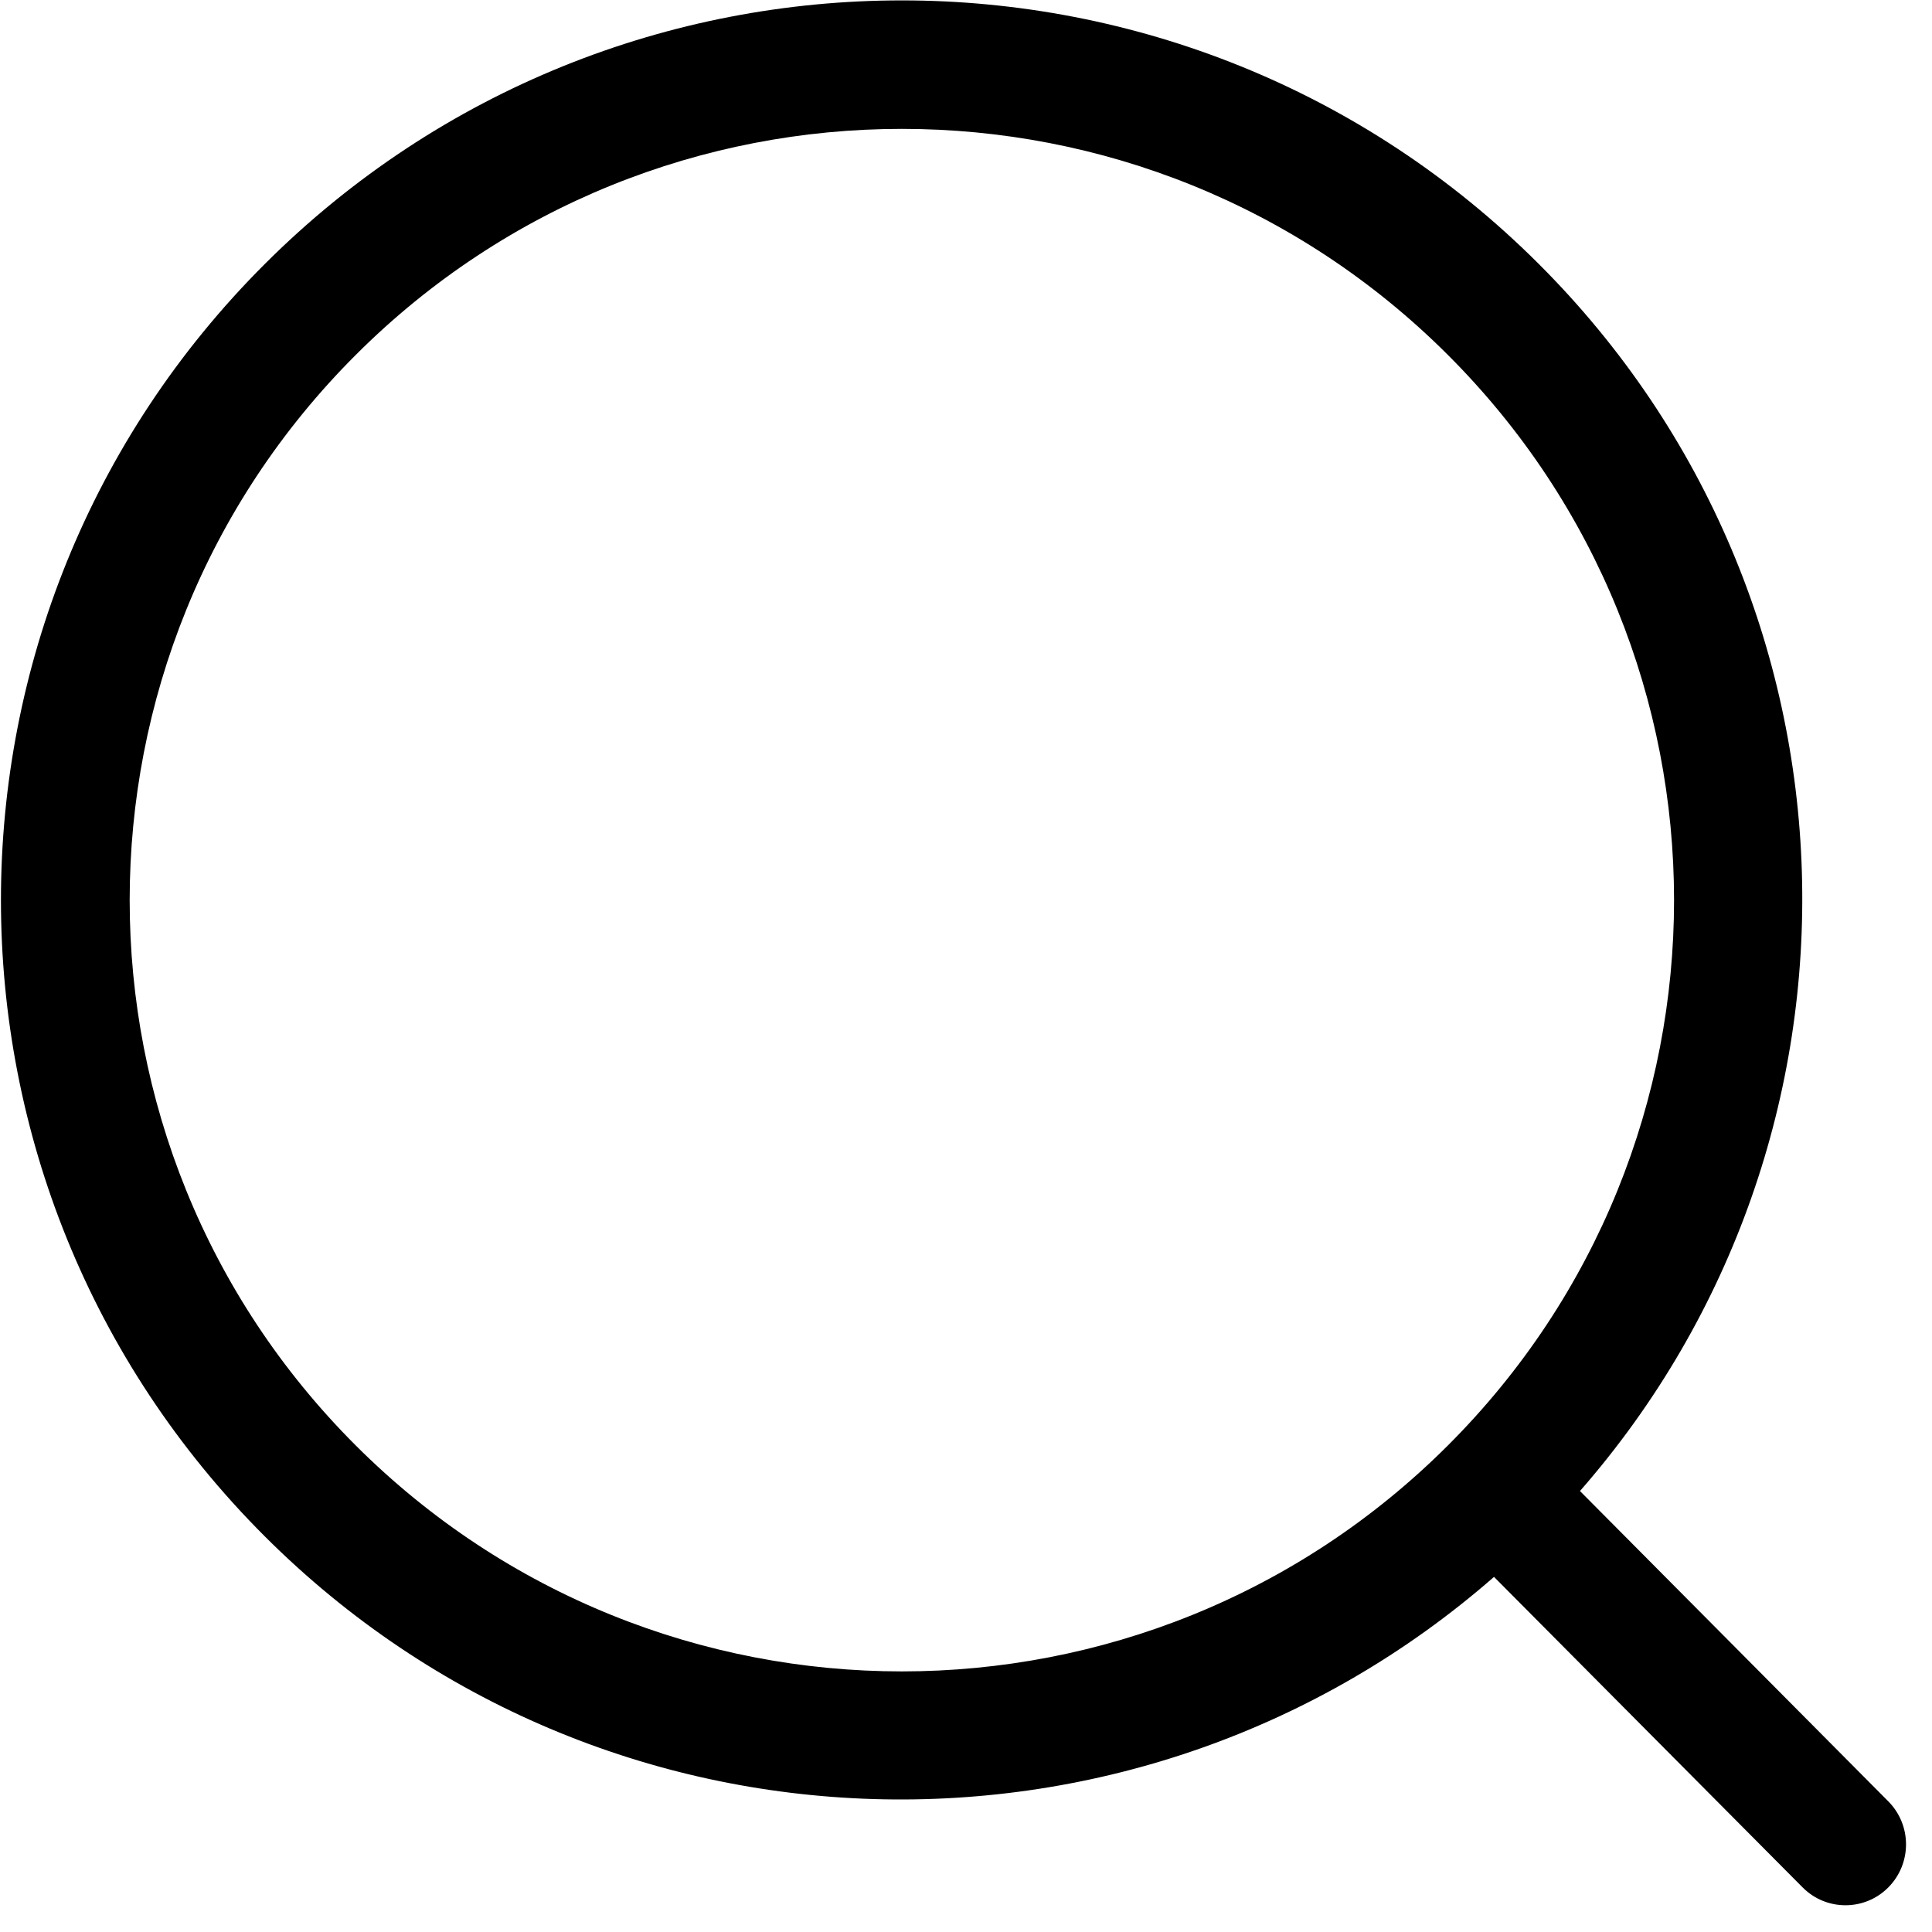
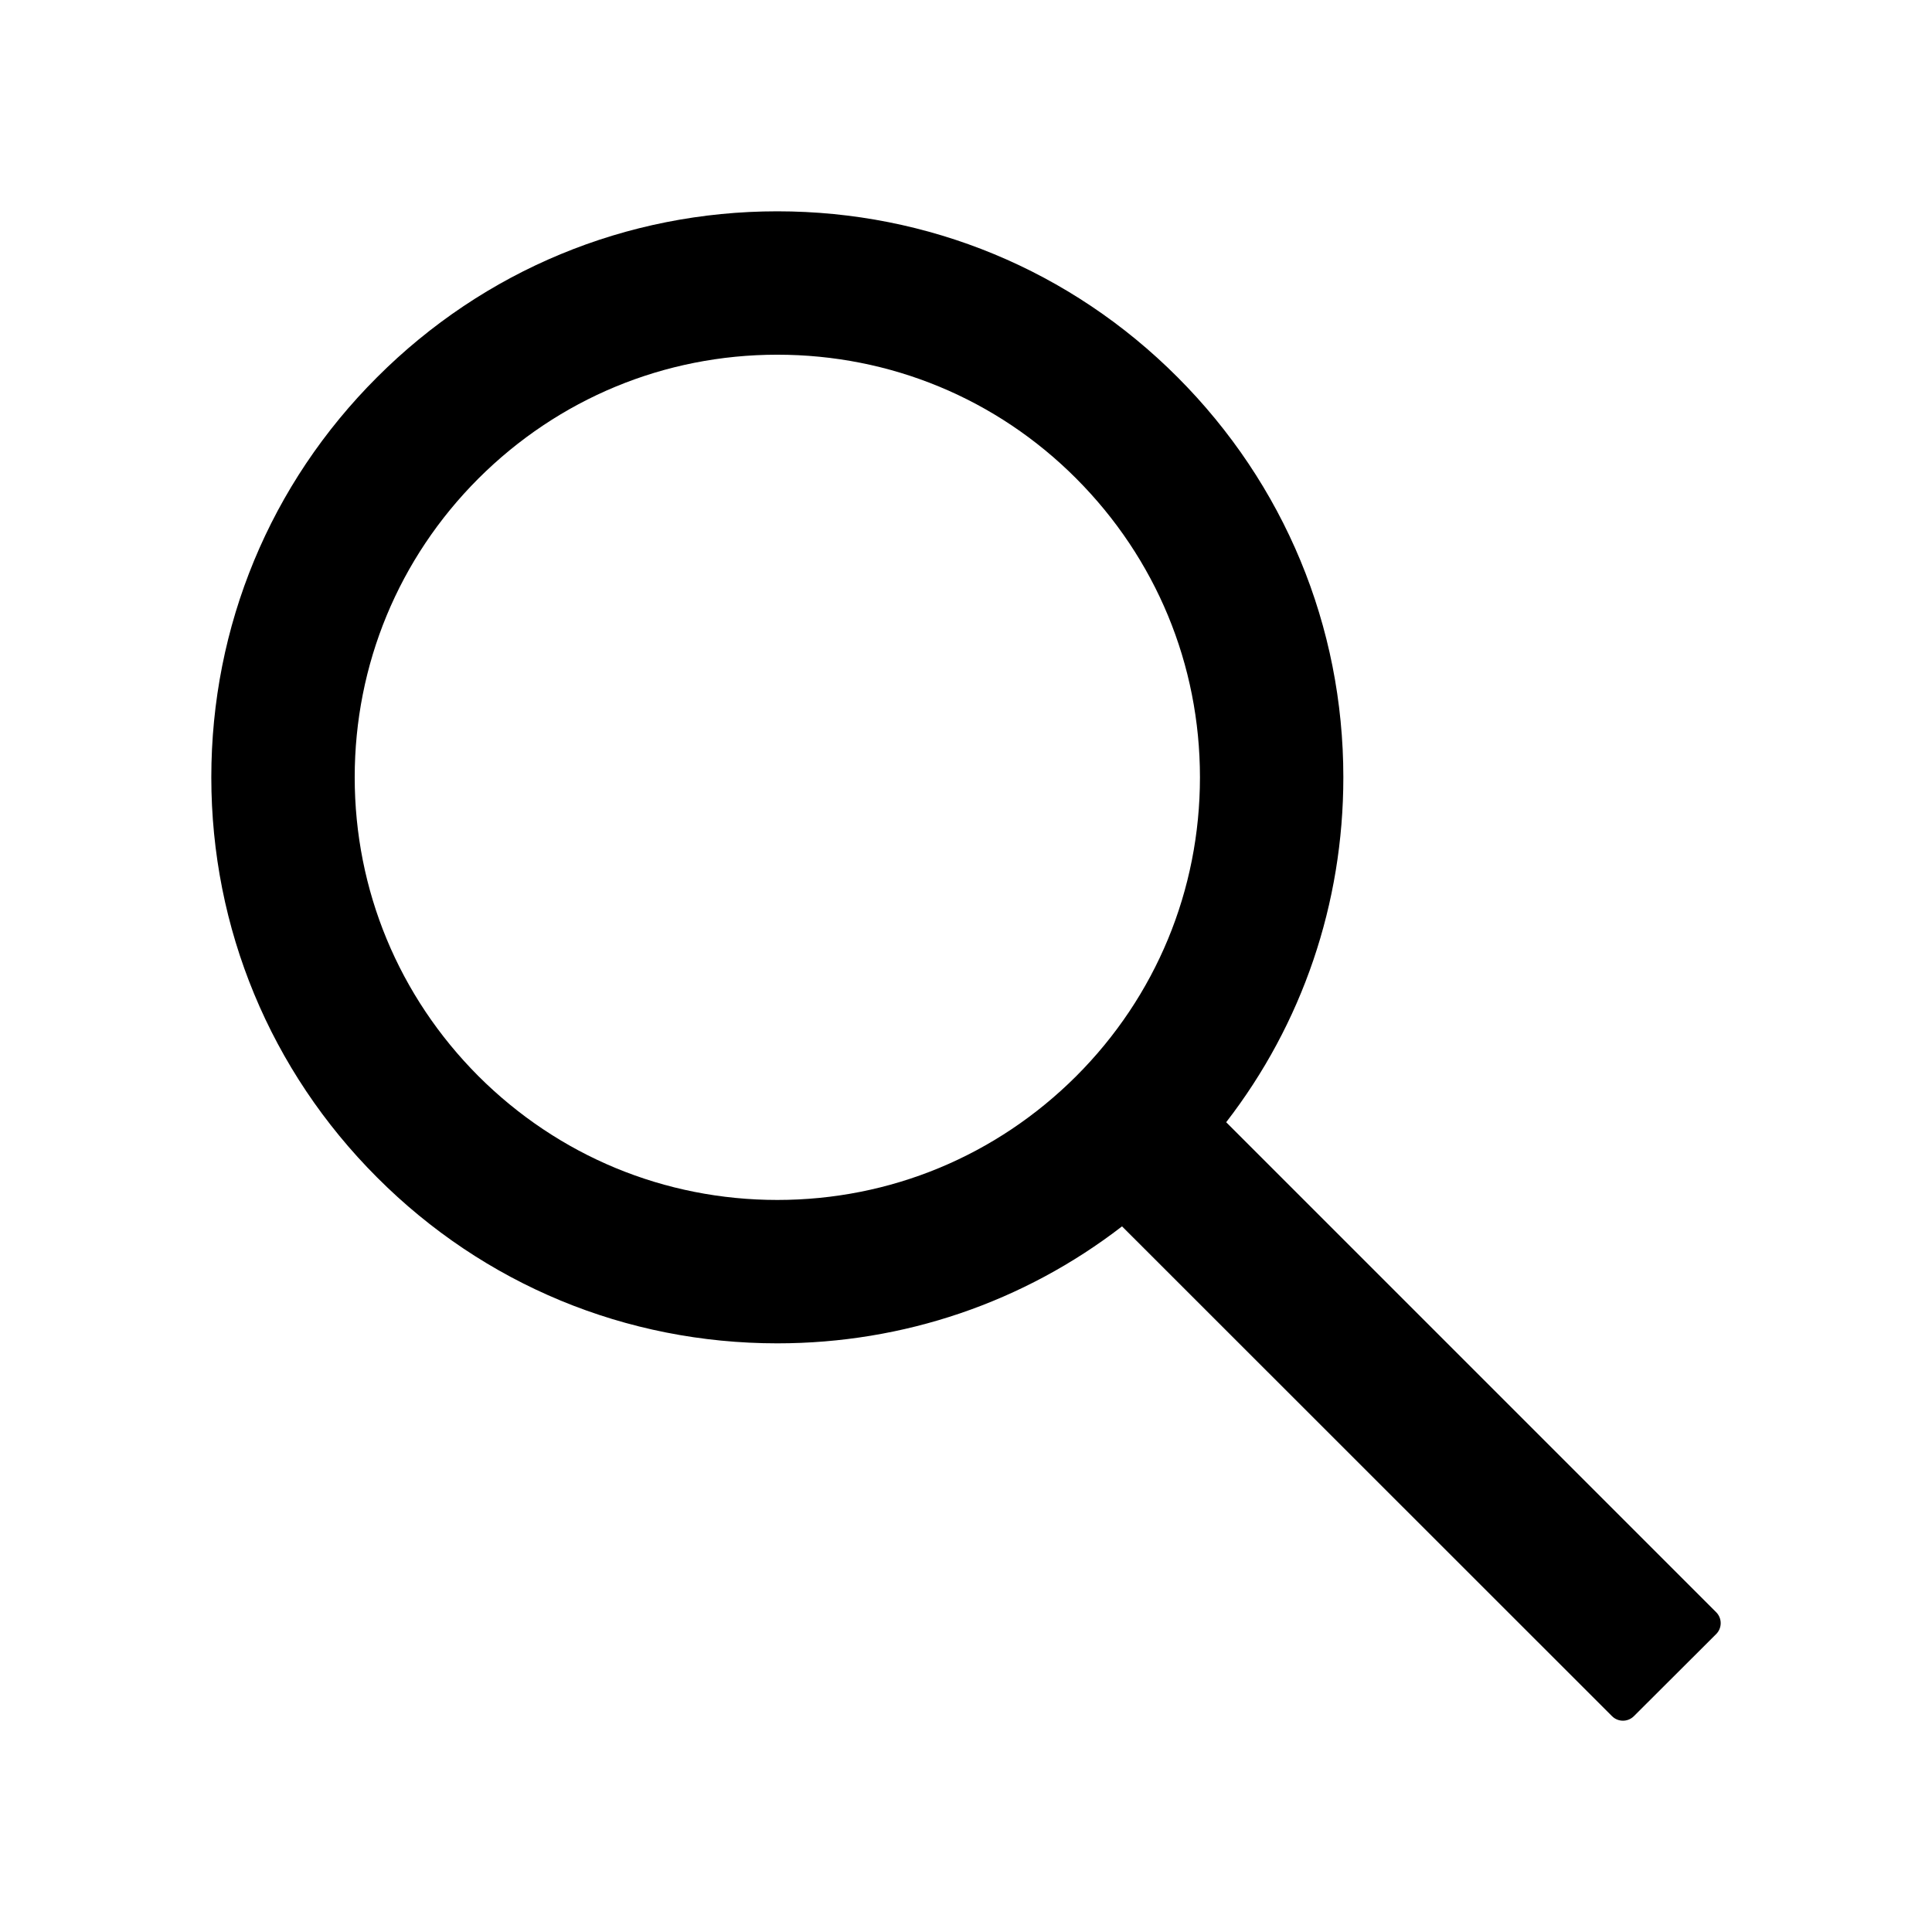
<svg xmlns="http://www.w3.org/2000/svg" viewBox="0 0 1024 1024">
-   <defs>
-     <style />
-   </defs>
-   <path d="M188.593 766.158c159.819 159.628 418.954 159.628 578.774 0 159.887-159.627 159.887-418.453 0-578.08-159.82-159.696-418.955-159.696-578.774 0-159.82 159.627-159.82 418.453 0 578.08zm812.23 188.58c12.547 12.63 12.546 33.021-.002 45.65l-.141.14c-12.526 12.45-32.773 12.388-45.223-.138L791.855 835.787C604.273 999.775 319.217 992.96 140.367 814.326c-186.49-186.266-186.49-488.217 0-674.416 186.49-186.267 488.804-186.267 675.225 0 178.782 178.5 185.74 463.01 21.827 650.366l163.404 164.463z" />
+   <path d="M909.6 854.5L649.9 594.8C690.2 542.7 712 479 712 412c0-80.2-31.3-155.4-87.9-212.1-56.6-56.7-132-87.9-212.1-87.9s-155.5 31.3-212.1 87.9C143.2 256.5 112 331.8 112 412c0 80.1 31.3 155.5 87.9 212.1C256.5 680.8 331.8 712 412 712c67 0 130.6-21.8 182.7-62l259.7 259.6a8.2 8.2 0 0011.6 0l43.6-43.5a8.2 8.2 0 000-11.6zM570.4 570.4C528 612.7 471.8 636 412 636s-116-23.3-158.4-65.6C211.3 528 188 471.8 188 412s23.3-116.1 65.6-158.4C296 211.3 352.2 188 412 188s116.1 23.2 158.4 65.6S636 352.2 636 412s-23.3 116.1-65.6 158.4z" />
</svg>
